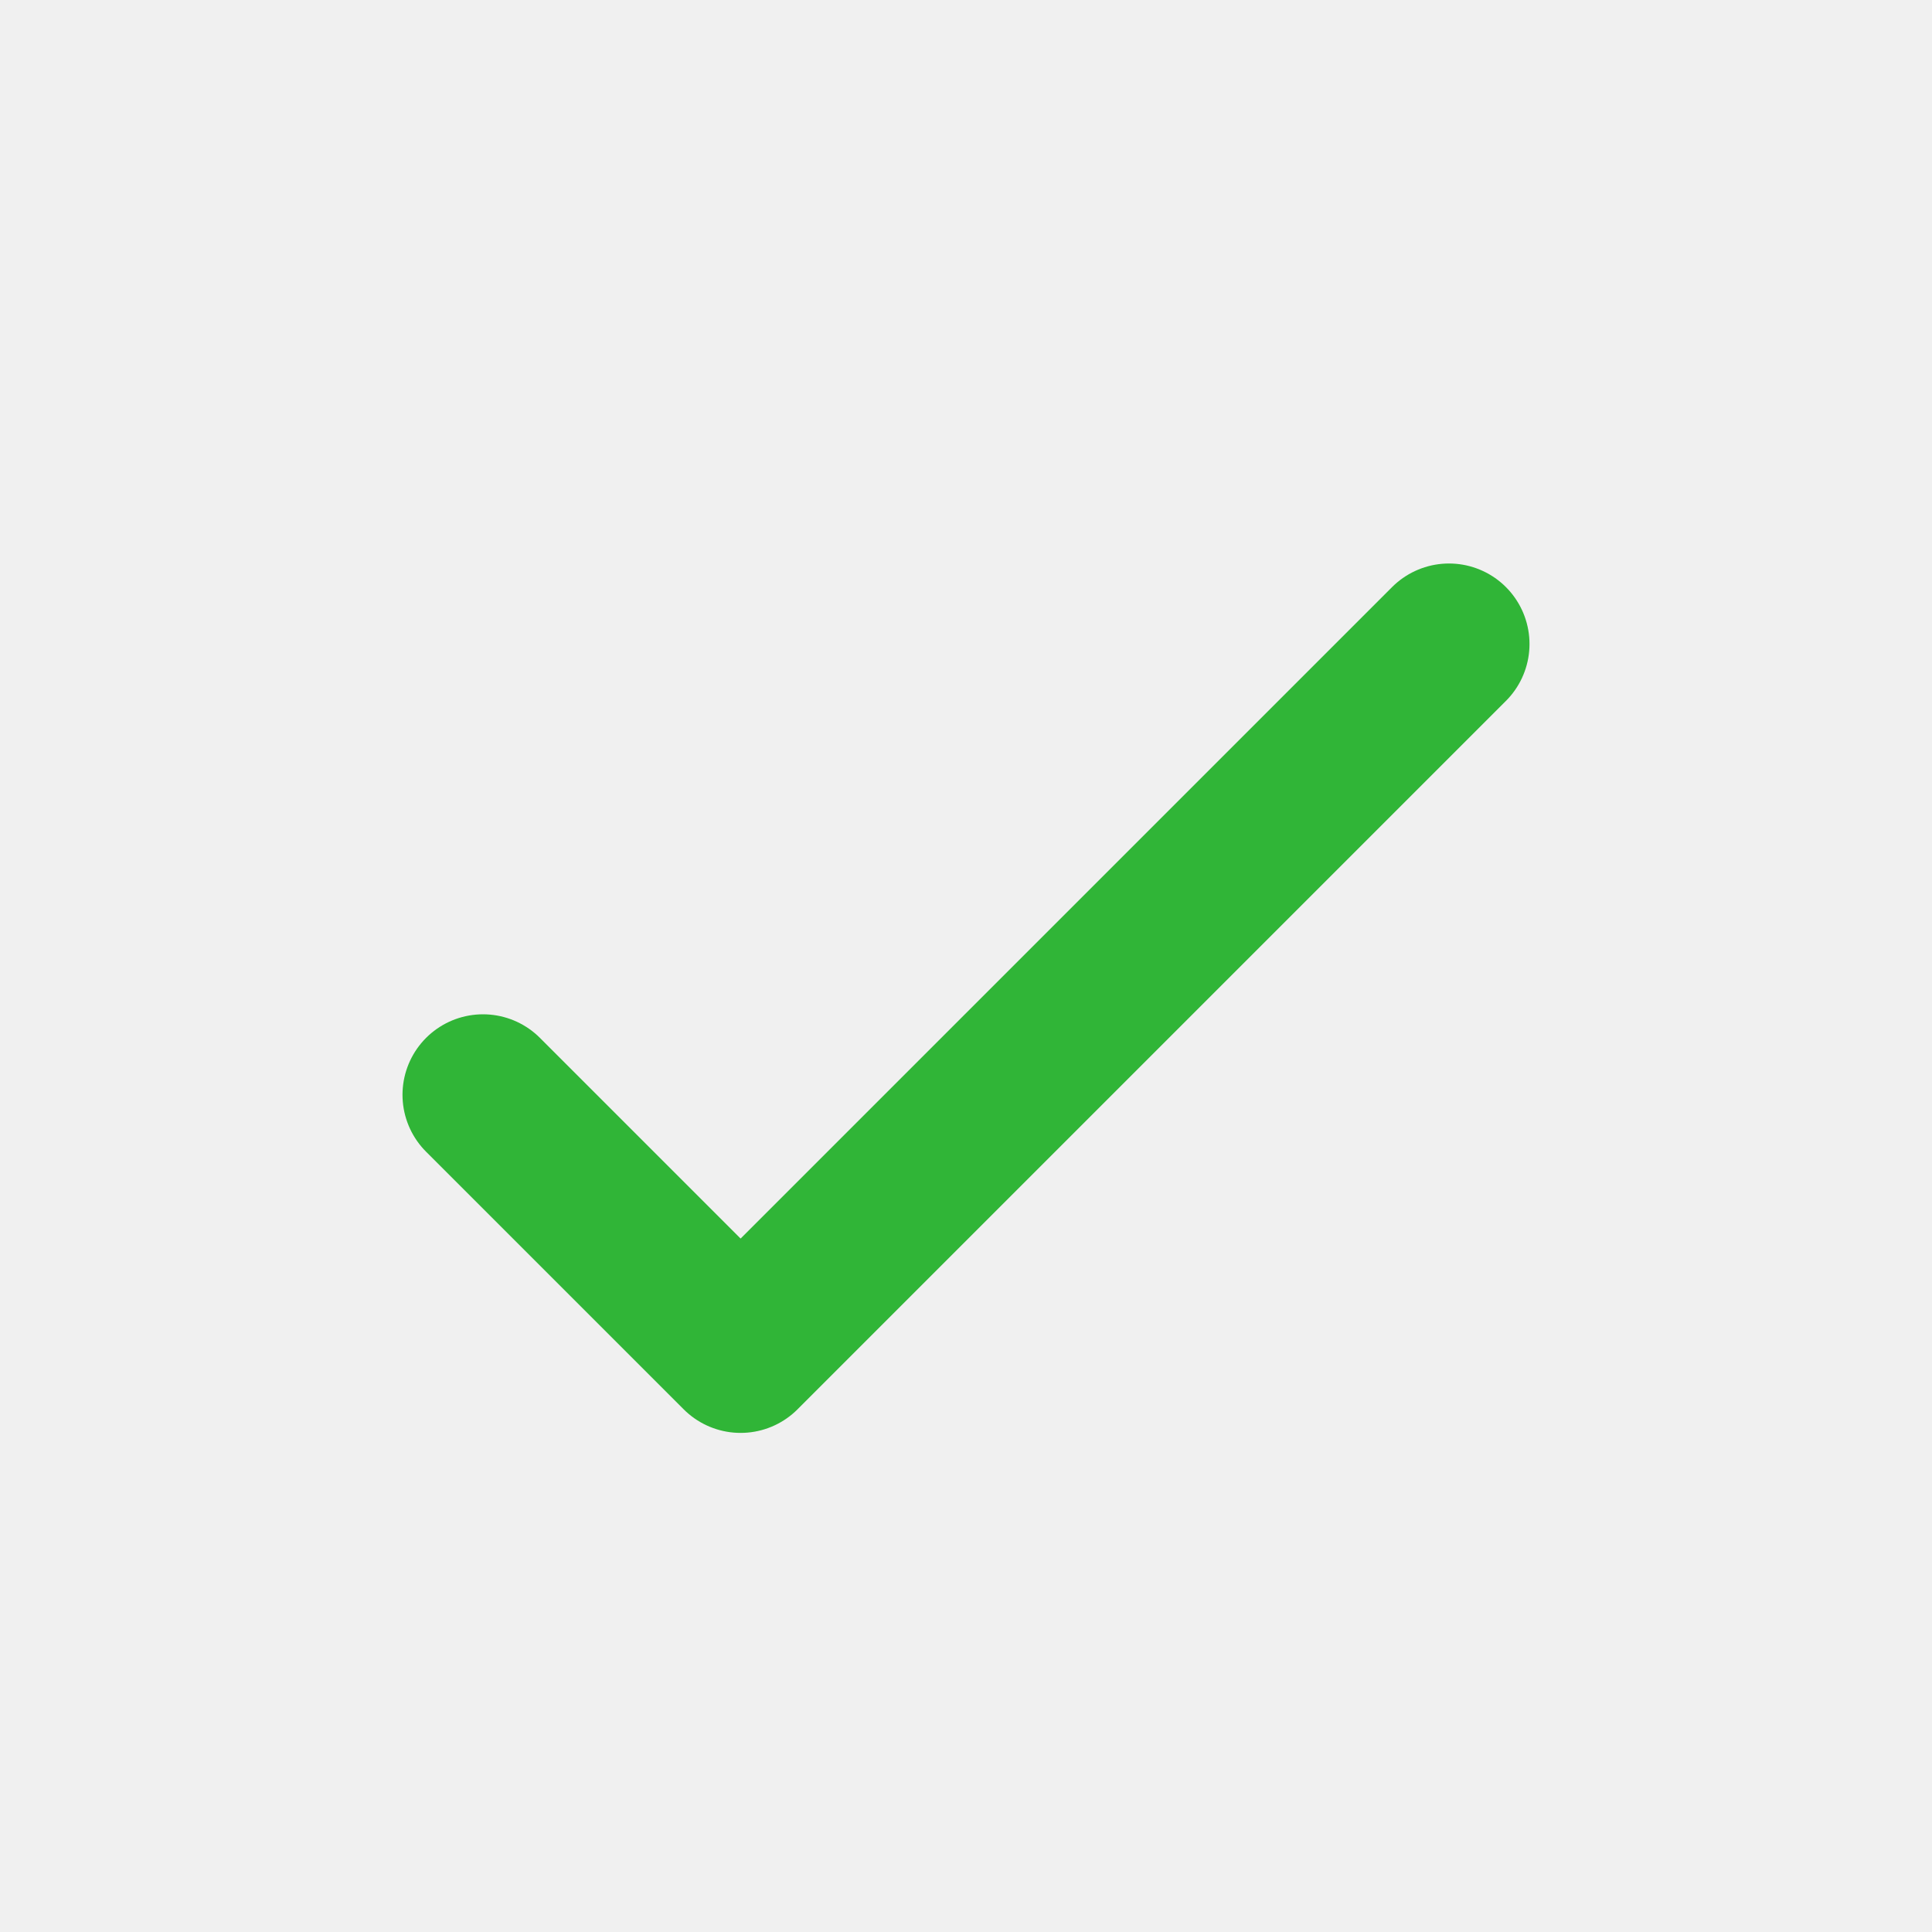
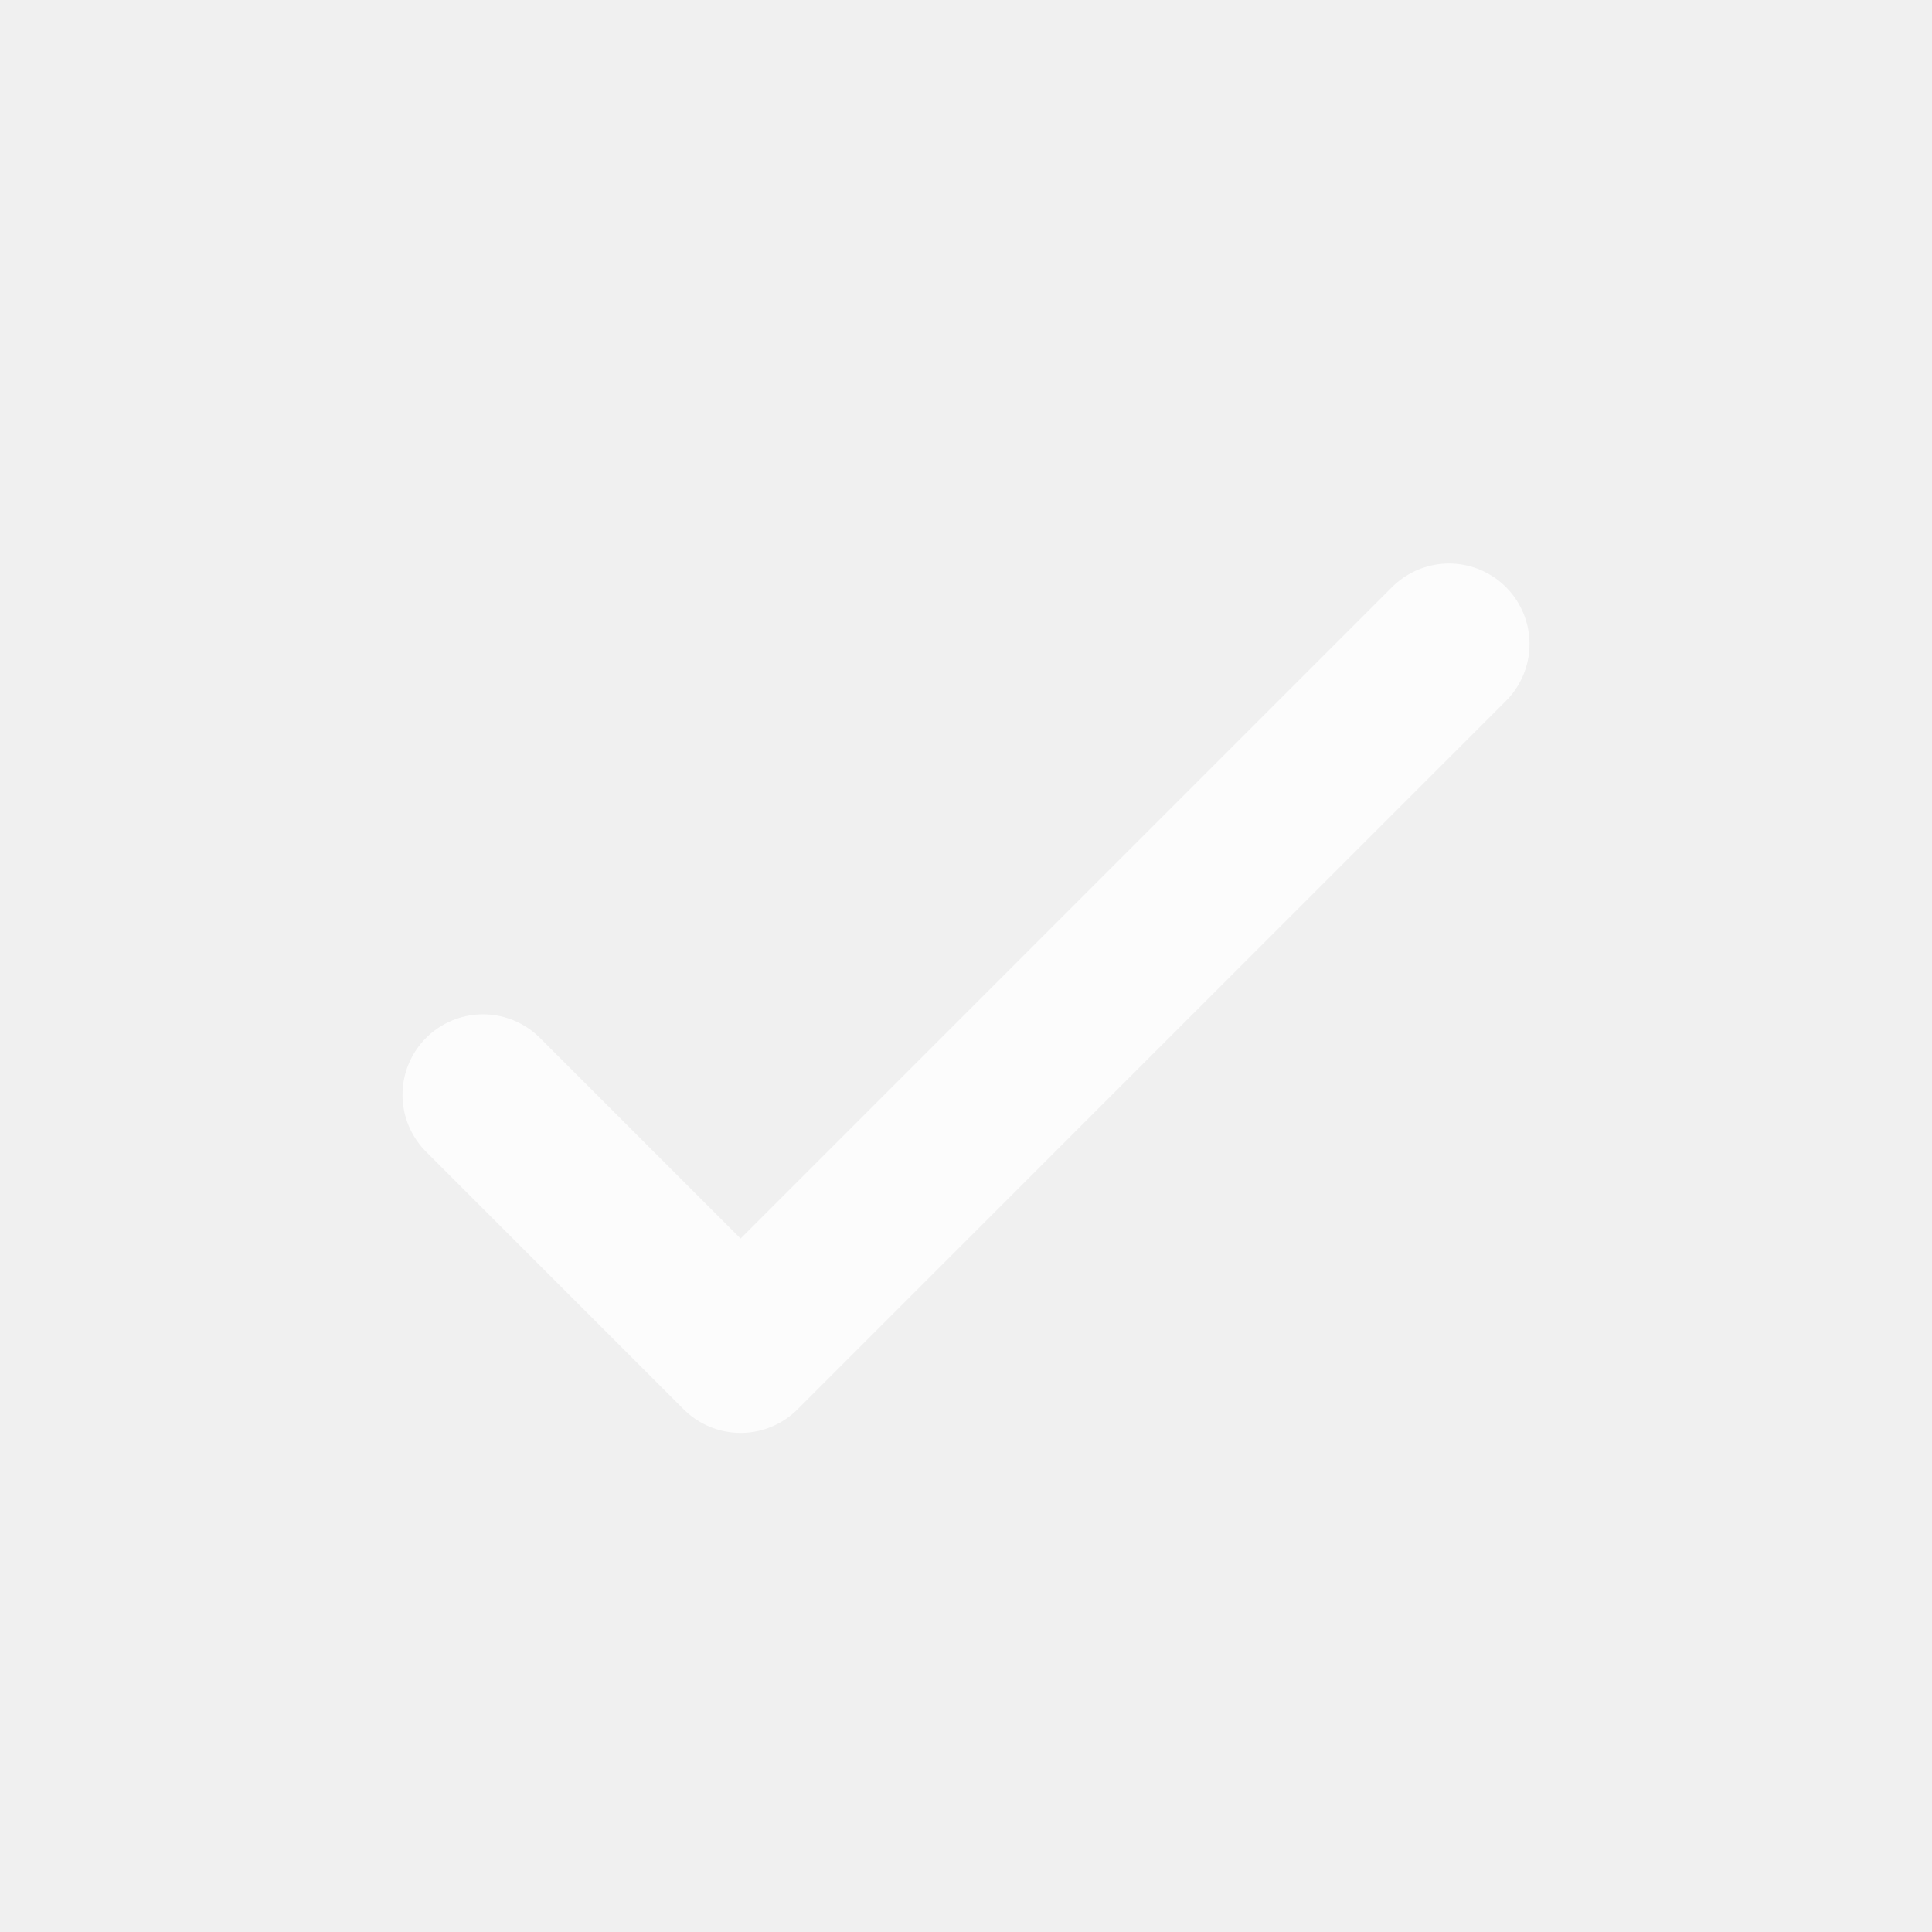
<svg xmlns="http://www.w3.org/2000/svg" width="24" height="24" viewBox="0 0 24 24" fill="none">
  <g opacity="0.8">
-     <path d="M6 13.6L9.2 16.8L18 8" stroke="#00A609" stroke-width="2" stroke-linecap="round" stroke-linejoin="round" />
+     <path d="M6 13.6L9.2 16.8L18 8" stroke="white" stroke-width="2" stroke-linecap="round" stroke-linejoin="round" />
  </g>
</svg>
